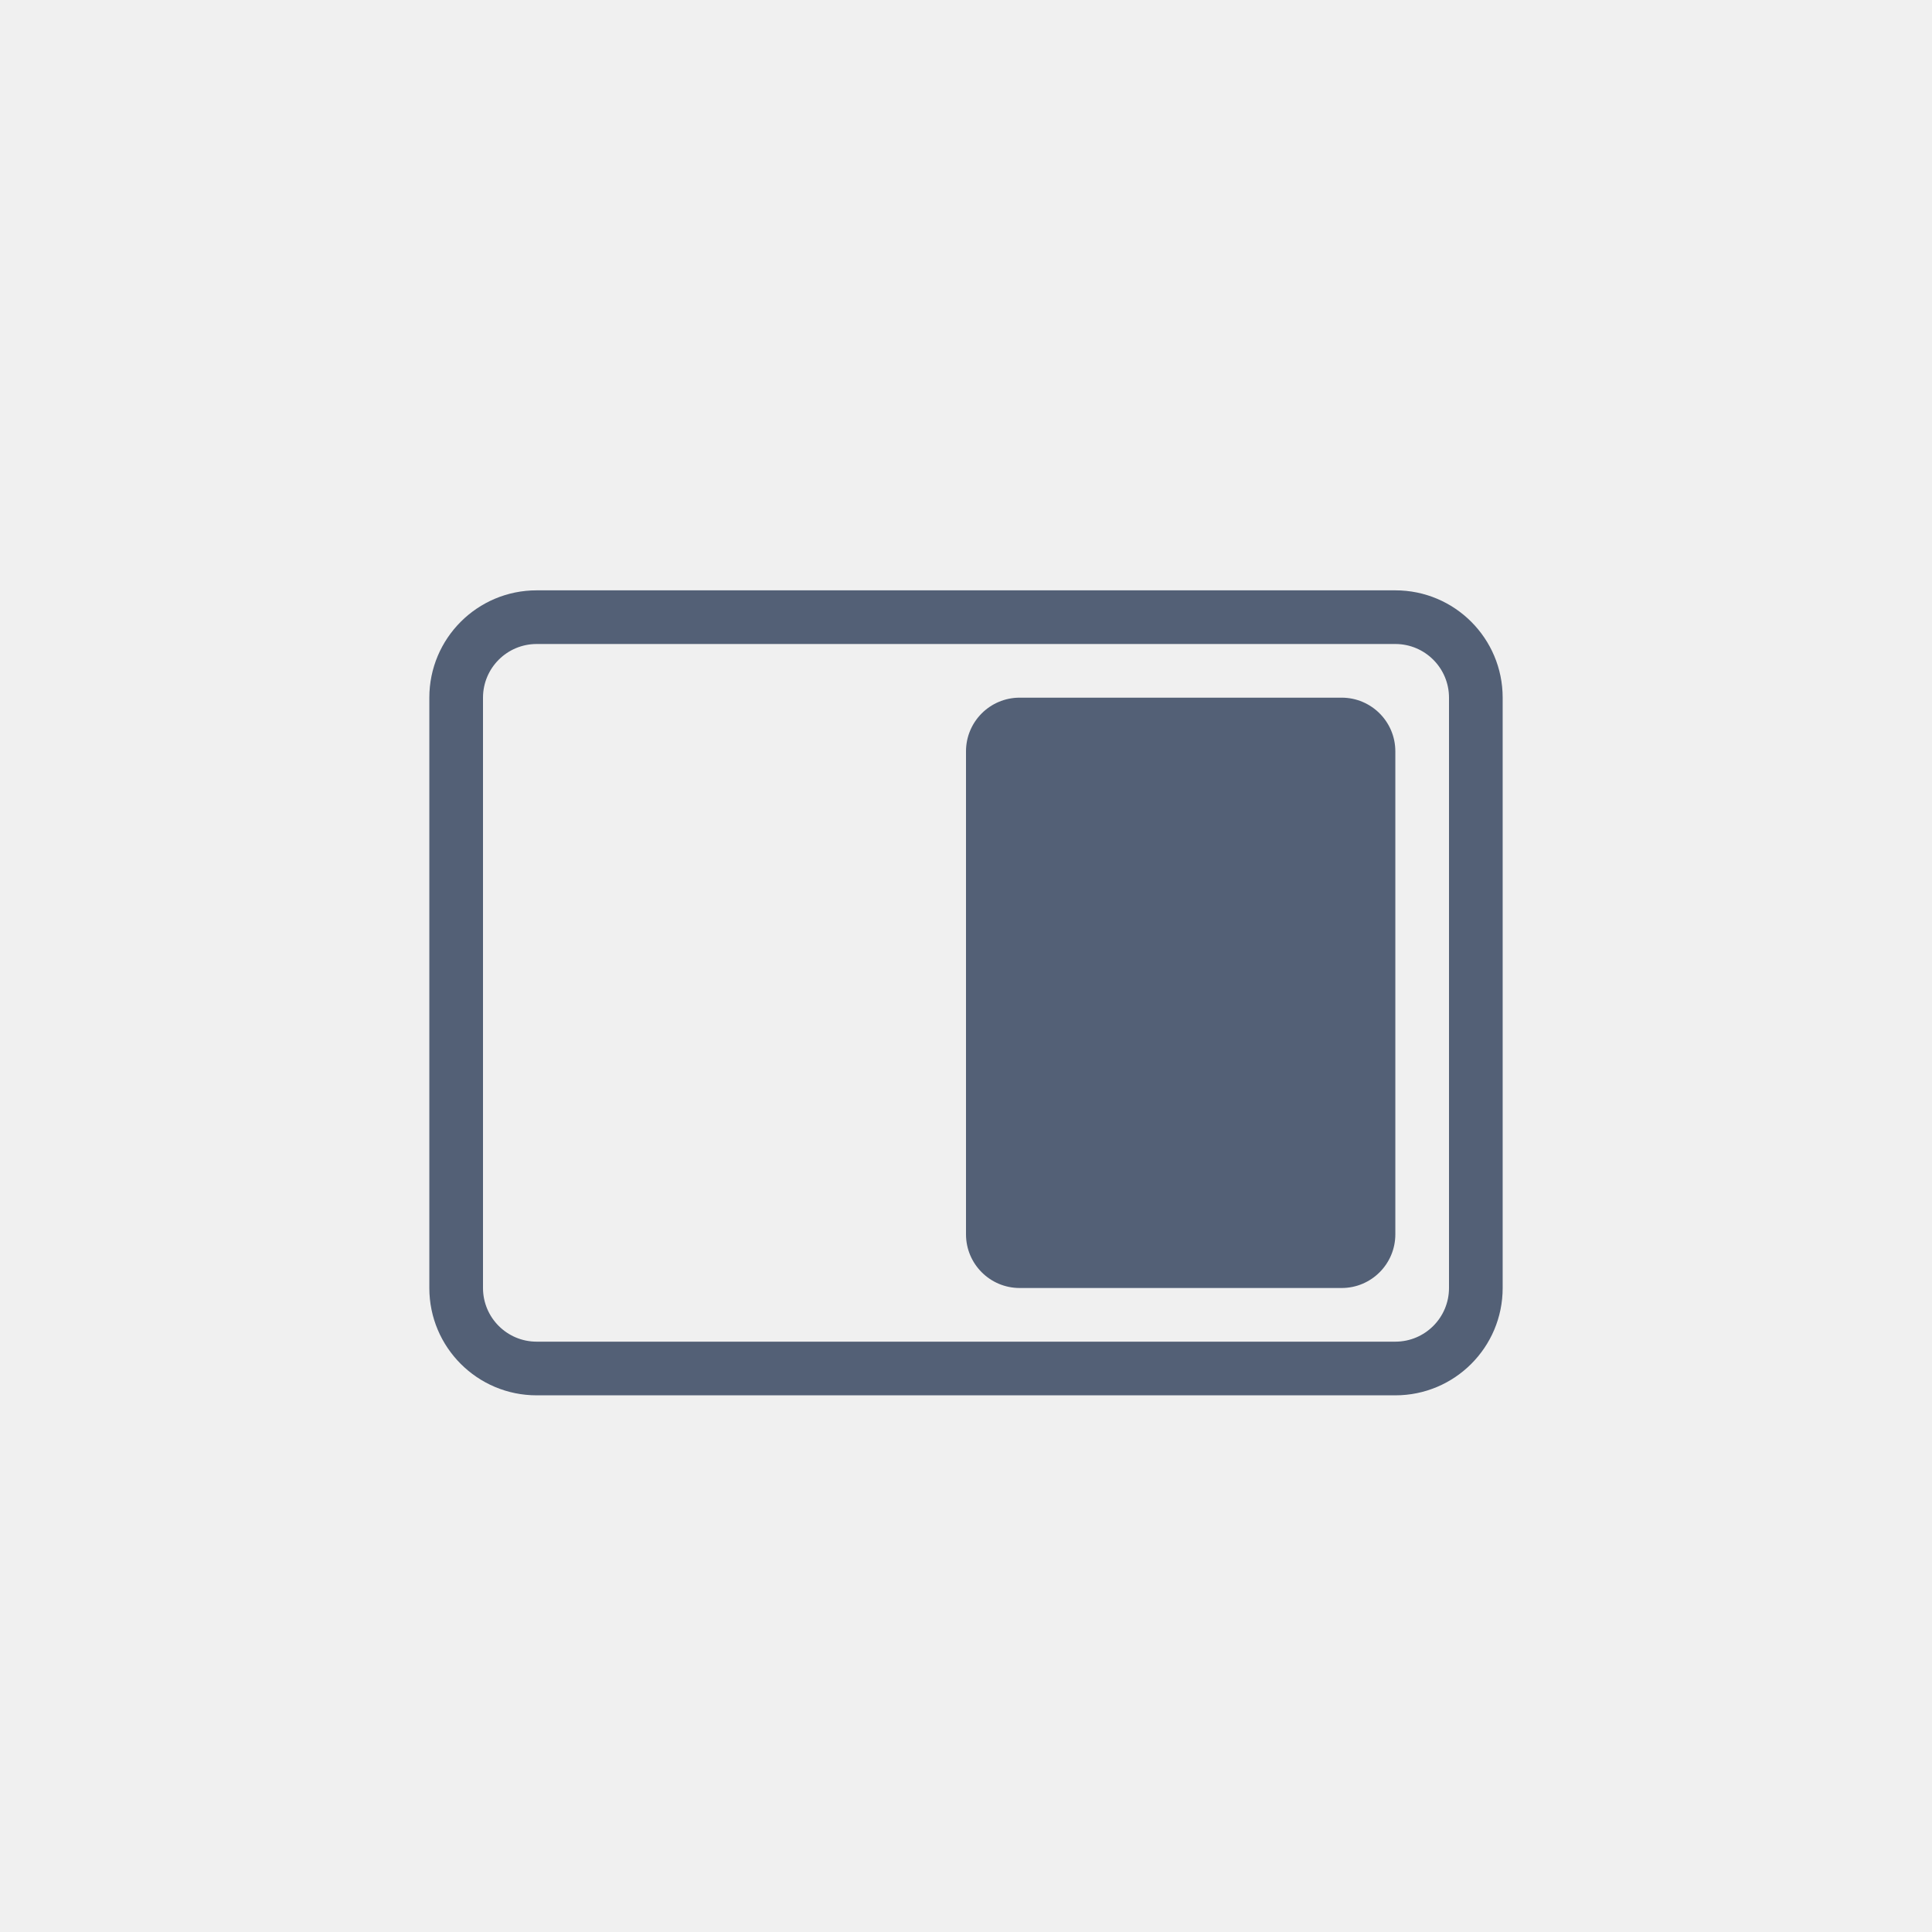
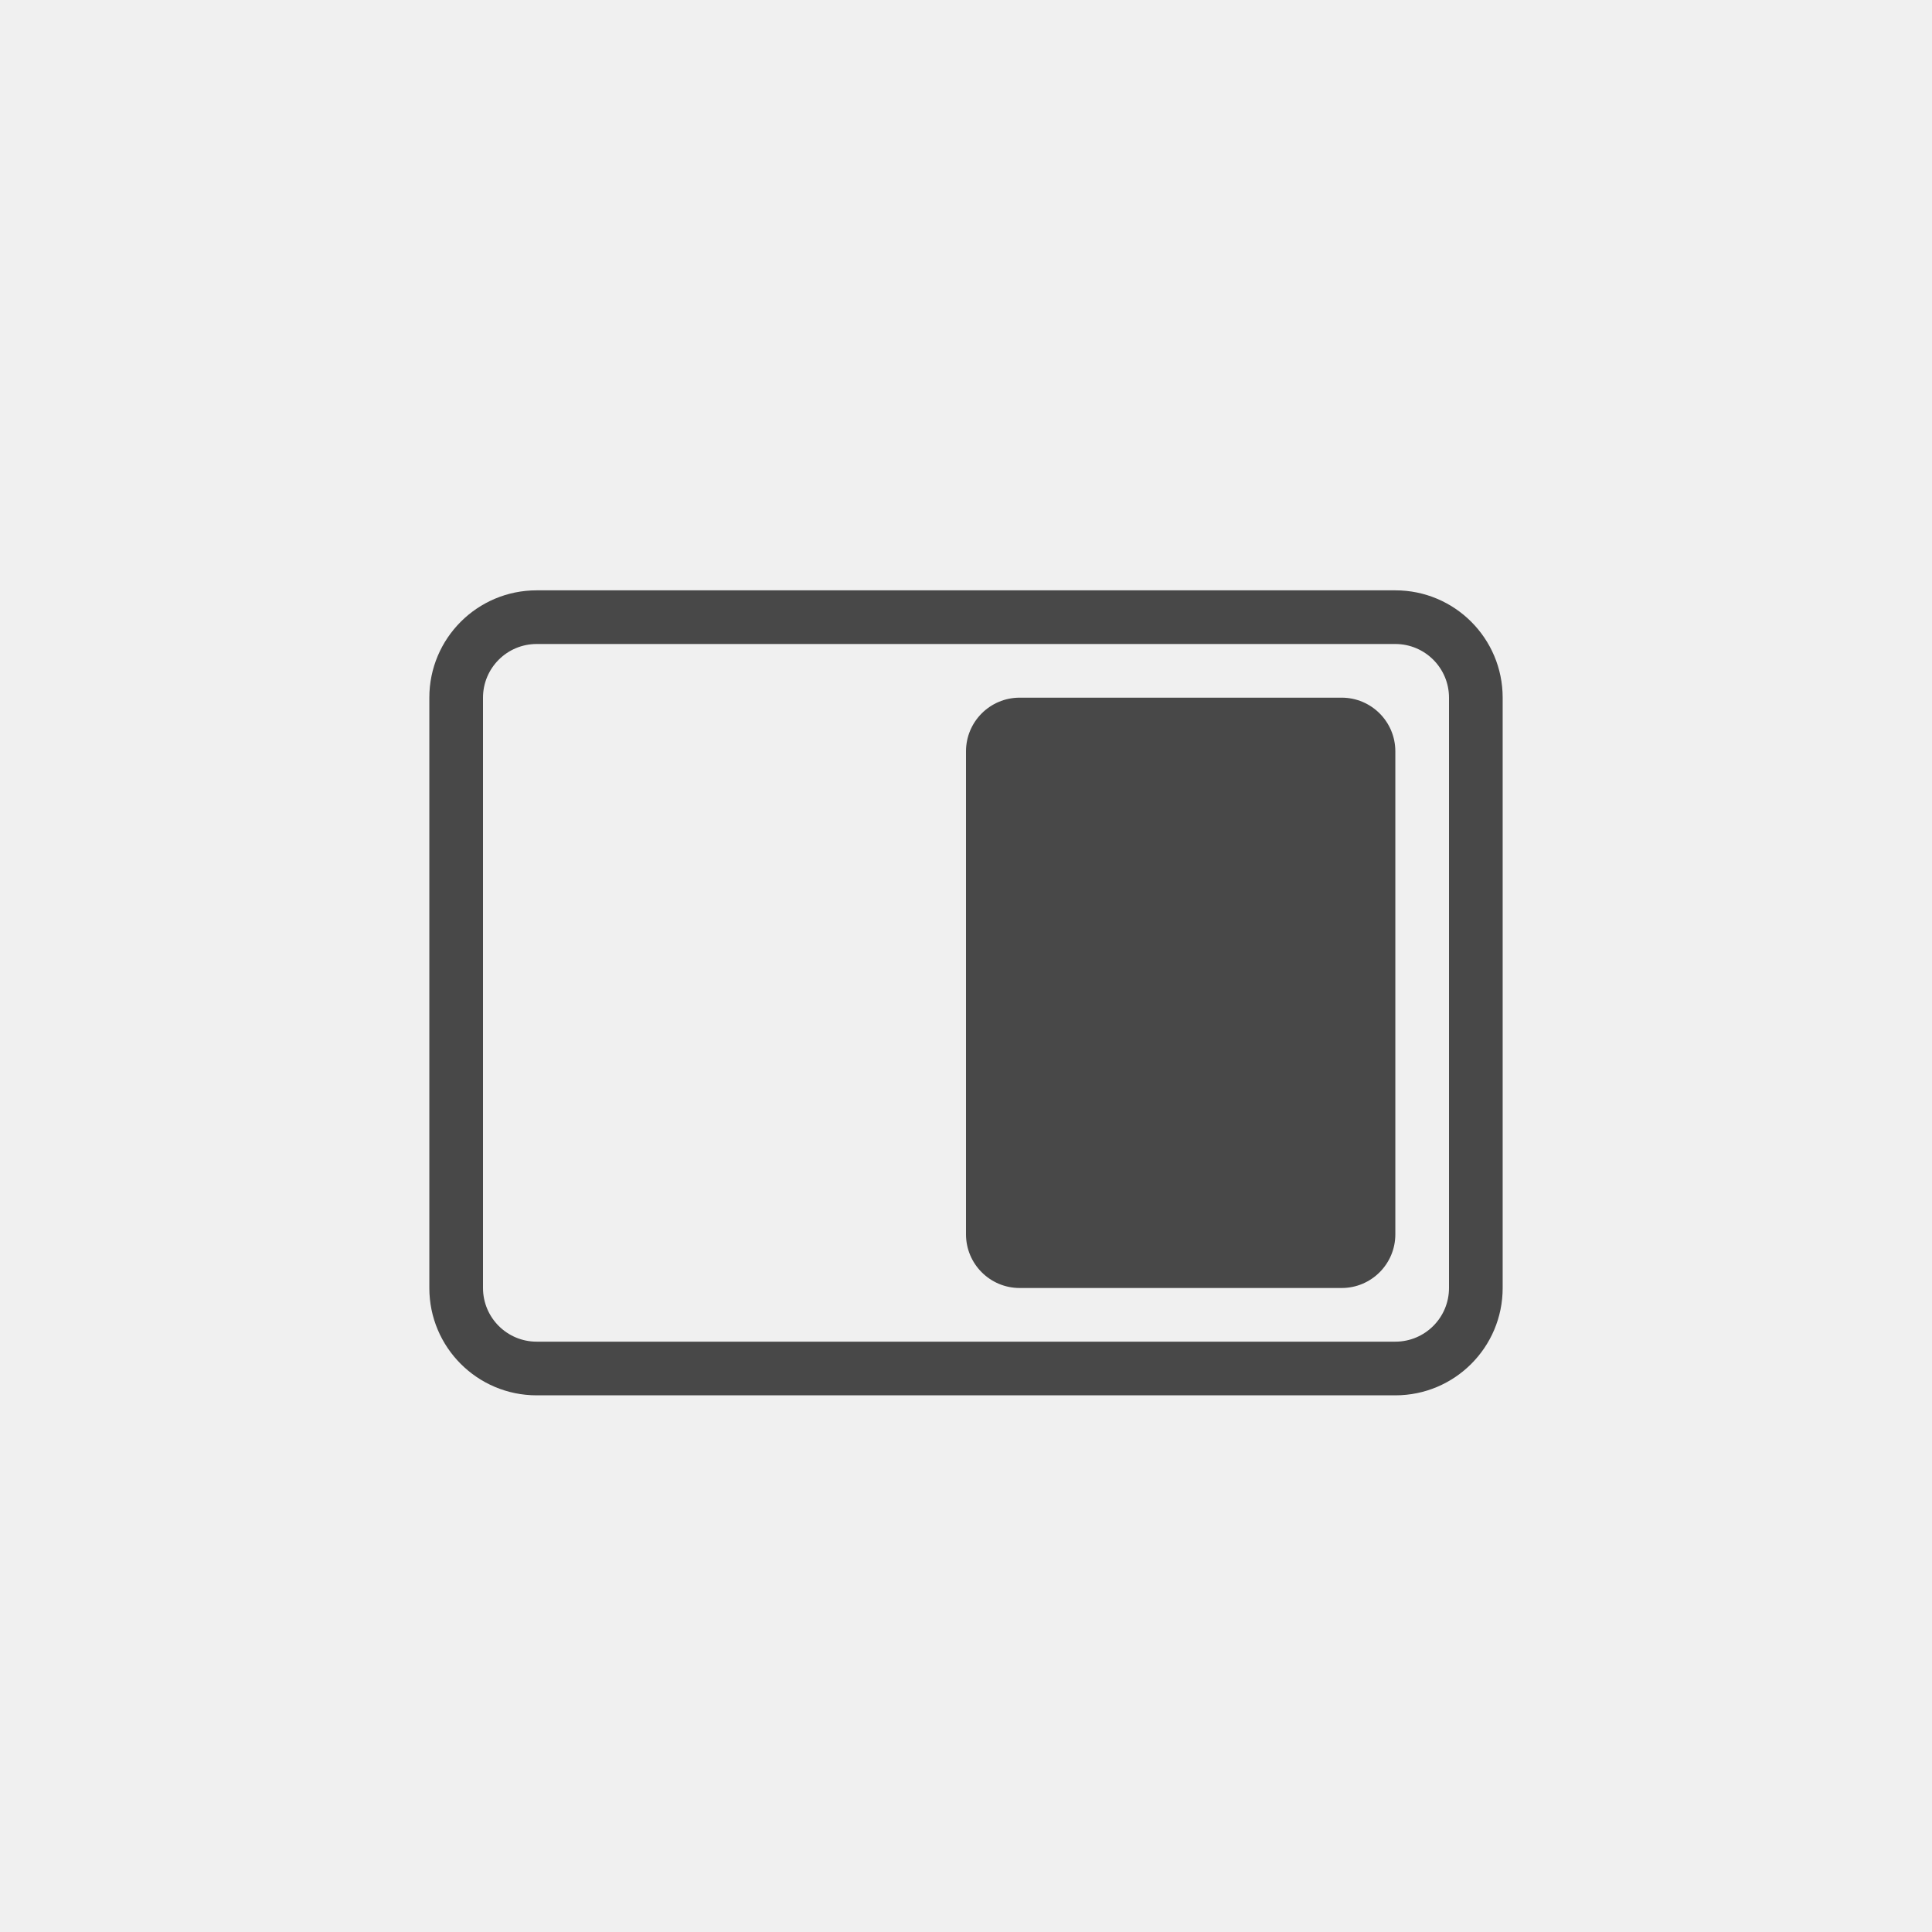
<svg xmlns="http://www.w3.org/2000/svg" width="36px" height="36px" viewBox="0 0 36 36" version="1.1">
-   <defs>
-     <filter color-interpolation-filters="auto" id="filter-1">
-       <feColorMatrix in="SourceGraphic" type="matrix" values="0 0 0 0 0.325 0 0 0 0 0.376 0 0 0 0 0.463 0 0 0 1 0" />
-     </filter>
-   </defs>
  <g id="1050分屏" stroke="none" stroke-width="1" fill="none" fill-rule="evenodd">
-     <g id="编组-3备份" transform="translate(18, 18) scale(-1, 1) translate(-18, -18) translate(0, -0)">
-       <rect id="矩形备份" fill-opacity="0" fill="#FFFFFF" x="0" y="0" width="36" height="36" rx="8" />
-       <g filter="url(#filter-1)" id="Group">
-         <g transform="translate(8, 11)">
-           <path d="M18,0 C19.105,-2.02906125e-16 20,0.895 20,2 L20,13 C20,14.105 19.105,15 18,15 L2,15 C0.895,15 1.3527075e-16,14.105 0,13 L0,2 C-1.3527075e-16,0.895 0.895,2.02906125e-16 2,0 L18,0 Z M18,1 L2,1 C1.448,1 1,1.448 1,2 L1,13 C1,13.552 1.448,14 2,14 L18,14 C18.552,14 19,13.552 19,13 L19,2 C19,1.448 18.552,1 18,1 Z M9,2 C9.552,2 10,2.448 10,3 L10,12 C10,12.552 9.552,13 9,13 L3,13 C2.448,13 2,12.552 2,12 L2,3 C2,2.448 2.448,2 3,2 L9,2 Z" id="Combined-Shape" fill="#000000" fill-rule="nonzero" />
+     <g id="通过分屏菜单触发分屏" transform="translate(-1497, -399)">
+       <g id="编组备份" transform="translate(1441, 368)">
+         <g id="右侧" transform="translate(74, 49) scale(-1, 1) translate(-74, -49)translate(56, 31)">
+           <rect id="矩形备份" fill-opacity="0" fill="#FFFFFF" x="0" y="0" width="36" height="36" rx="8" />
+           <g id="Group" transform="translate(8, 11)" fill="#000000" fill-opacity="0.7" fill-rule="nonzero">
+             <path d="M18,0 C19.105,-2.02906125e-16 20,0.895 20,2 L20,13 C20,14.105 19.105,15 18,15 L2,15 C0.895,15 1.3527075e-16,14.105 0,13 L0,2 C-1.3527075e-16,0.895 0.895,2.02906125e-16 2,0 L18,0 Z M18,1 L2,1 C1.448,1 1,1.448 1,2 L1,13 C1,13.552 1.448,14 2,14 L18,14 C18.552,14 19,13.552 19,13 L19,2 C19,1.448 18.552,1 18,1 Z M9,2 C9.552,2 10,2.448 10,3 L10,12 C10,12.552 9.552,13 9,13 L3,13 C2.448,13 2,12.552 2,12 L2,3 C2,2.448 2.448,2 3,2 L9,2 Z" id="Combined-Shape" />
+           </g>
        </g>
      </g>
    </g>
  </g>
</svg>
